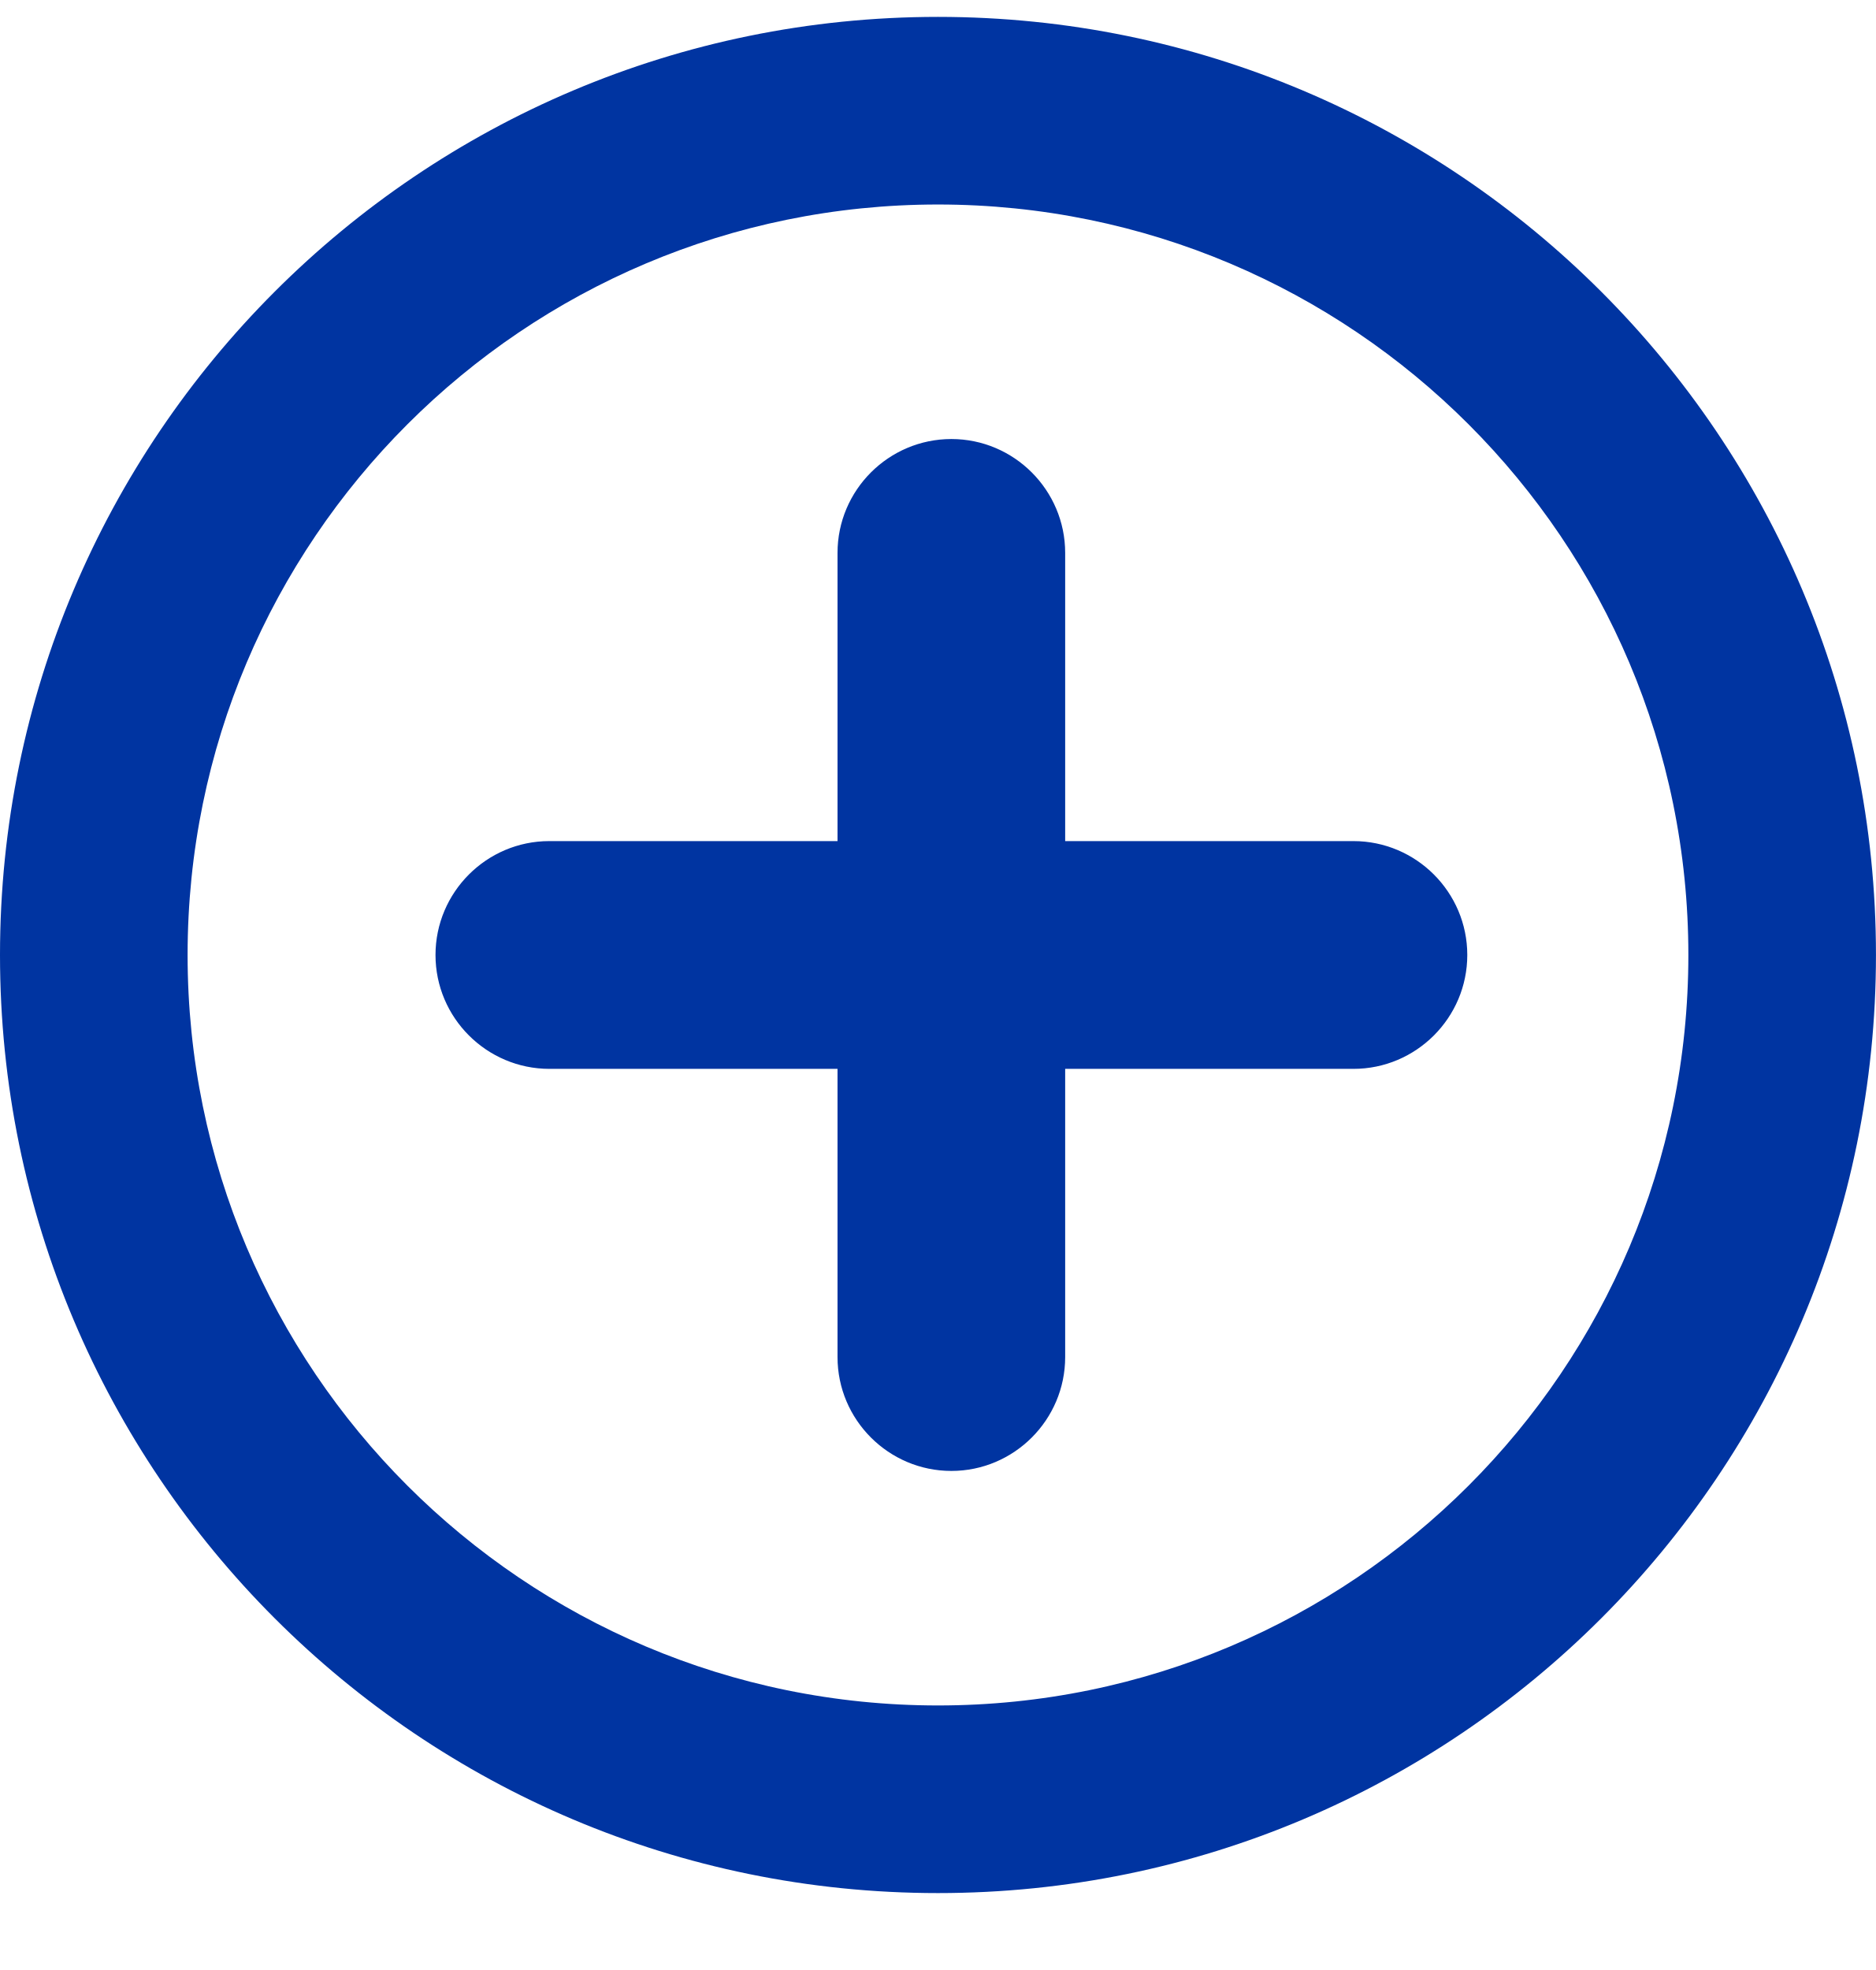
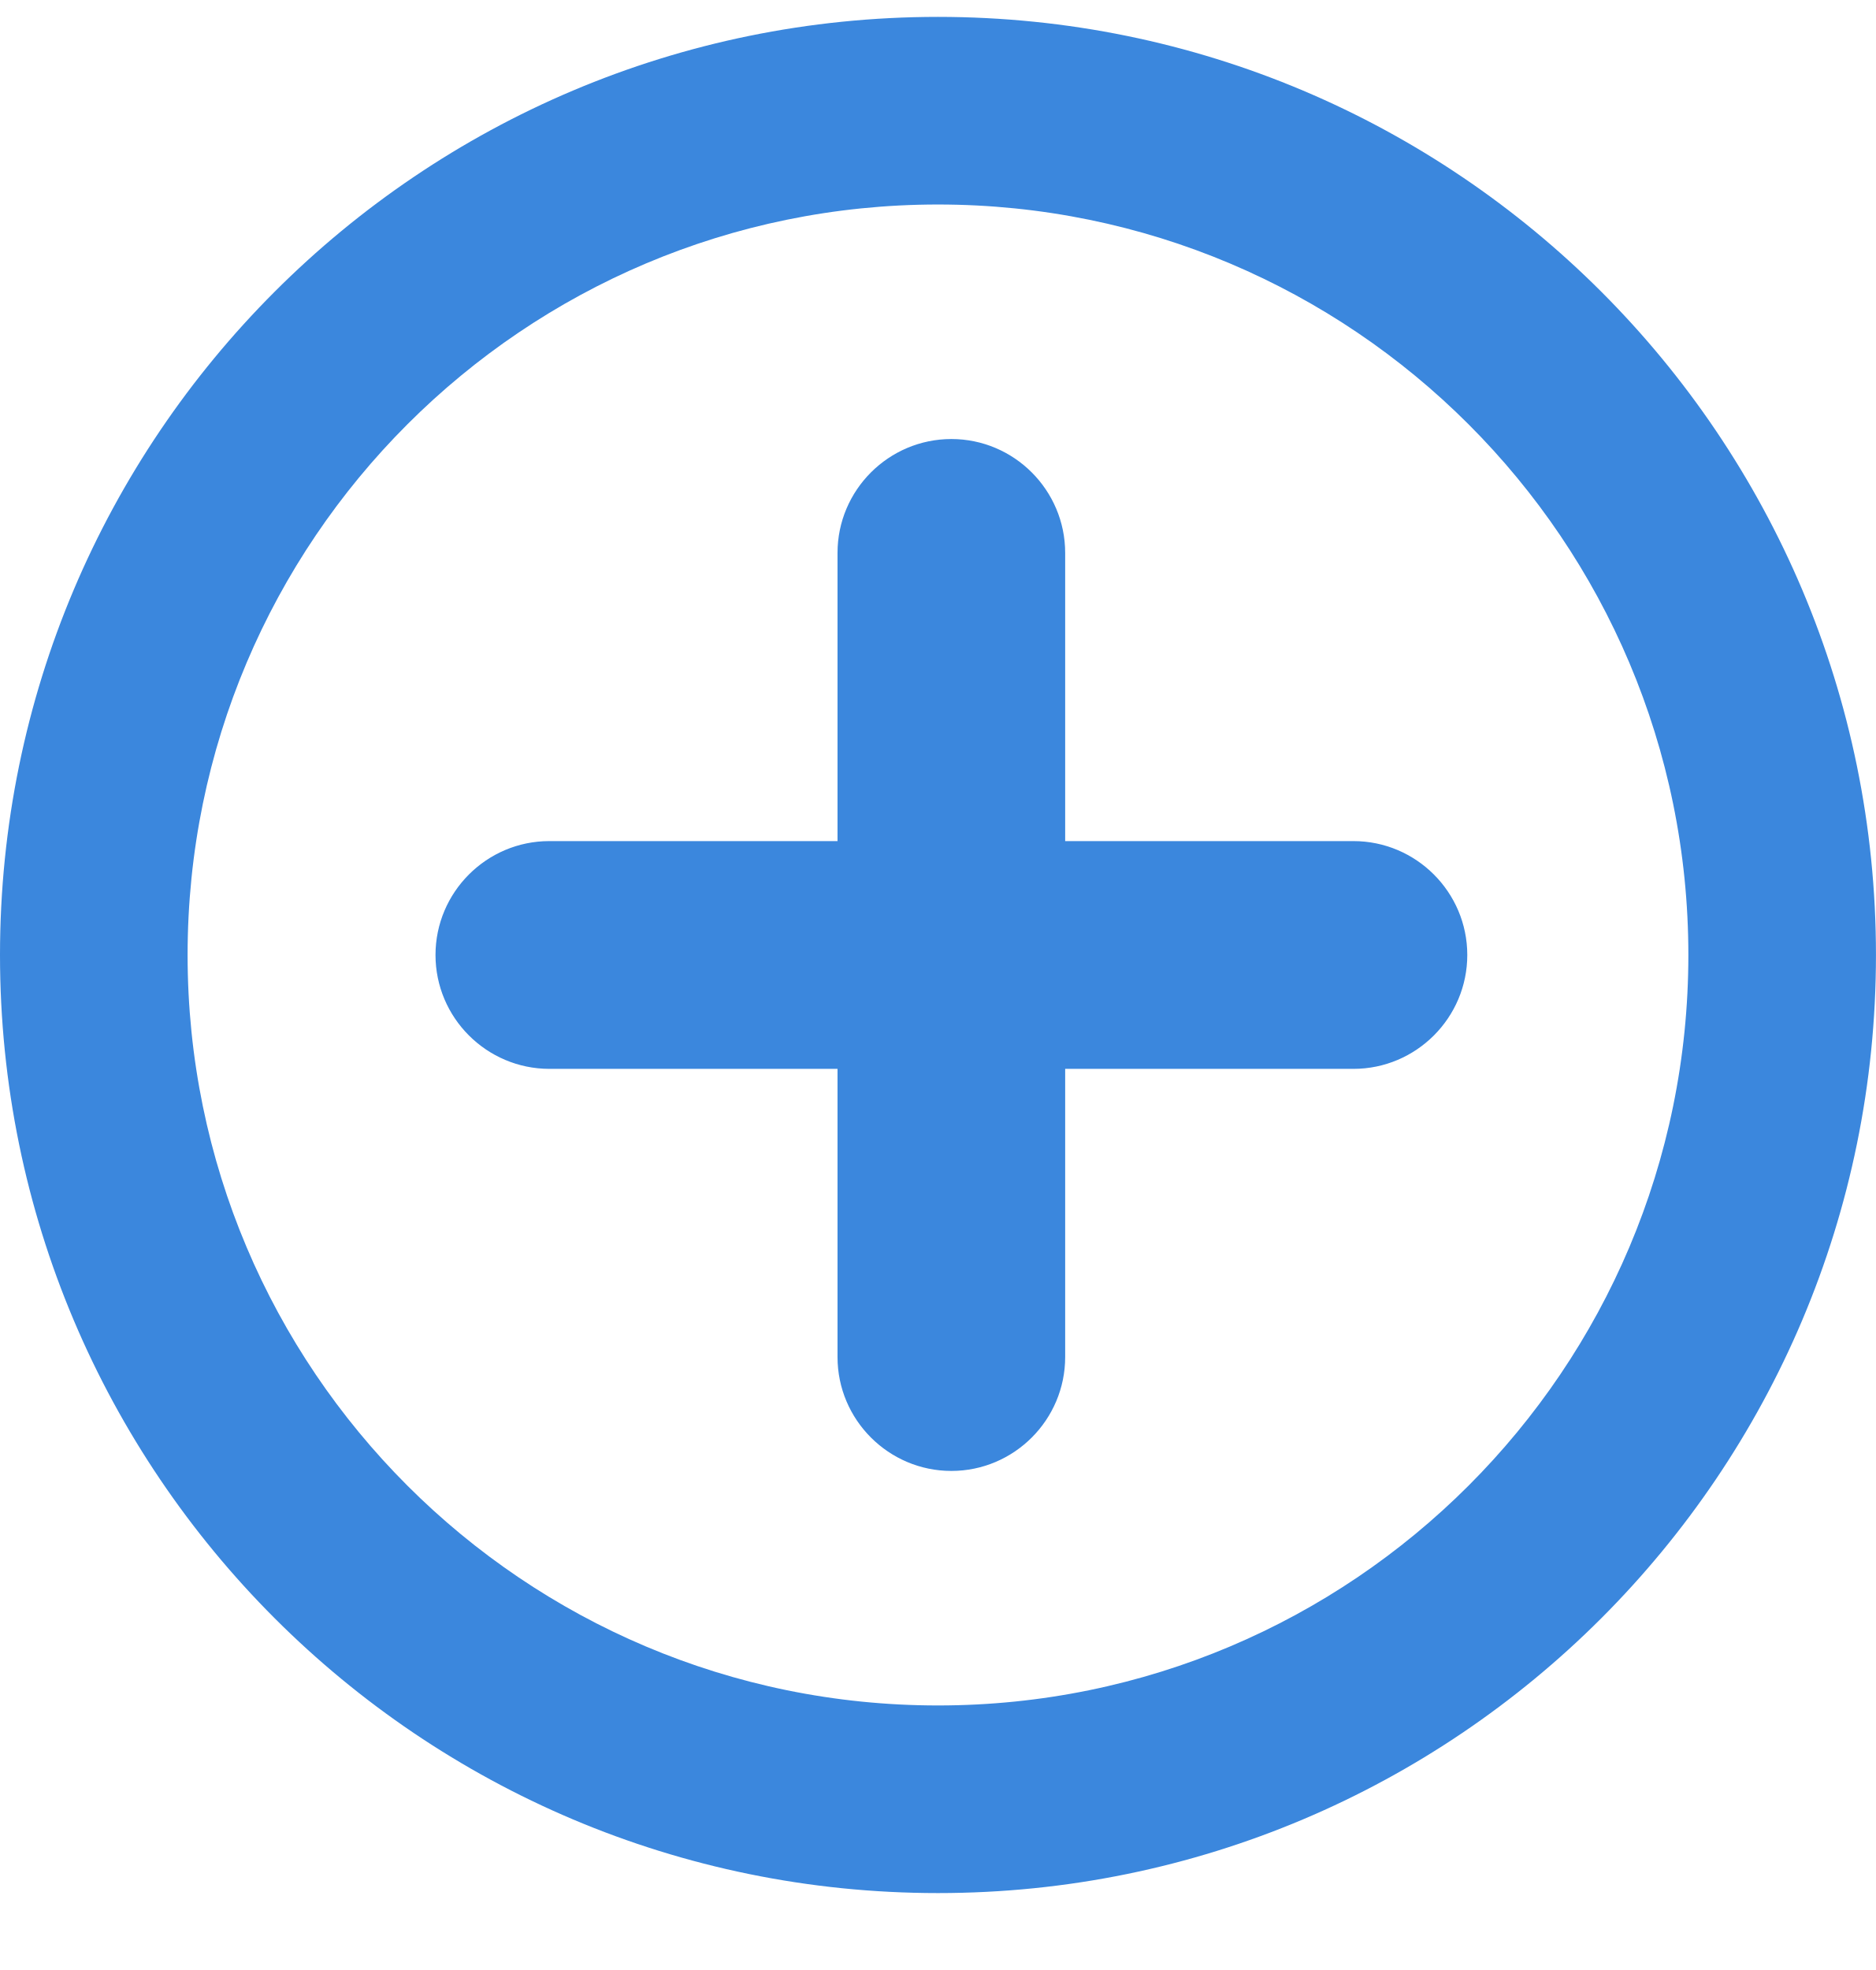
<svg xmlns="http://www.w3.org/2000/svg" width="20" height="21" viewBox="0 0 20 21" fill="none">
-   <path d="M10 0.18C15.523 0.18 20 4.657 20 10.18C20 15.703 15.523 20.18 10 20.18C4.477 20.18 0 15.703 0 10.18C0 4.657 4.477 0.18 10 0.18ZM10 2.18C5.582 2.18 2 5.762 2 10.18C2 14.598 5.582 18.18 10 18.18C14.418 18.18 18 14.598 18 10.18C18 5.762 14.418 2.18 10 2.18ZM10.143 4.68C10.811 4.68 11.356 5.225 11.356 5.894V8.966H14.429C15.098 8.966 15.643 9.511 15.643 10.18C15.643 10.849 15.098 11.394 14.429 11.394H11.356V14.466C11.356 15.135 10.811 15.68 10.143 15.68C9.474 15.68 8.929 15.135 8.929 14.466V11.394H5.856C5.188 11.393 4.643 10.849 4.643 10.18C4.643 9.511 5.188 8.966 5.856 8.966H8.929V5.894C8.929 5.225 9.474 4.68 10.143 4.68Z" fill="#0034A1" />
+   <path d="M10 0.18C15.523 0.18 20 4.657 20 10.18C20 15.703 15.523 20.18 10 20.18C4.477 20.18 0 15.703 0 10.18C0 4.657 4.477 0.18 10 0.18ZM10 2.18C5.582 2.18 2 5.762 2 10.18C2 14.598 5.582 18.18 10 18.18C14.418 18.18 18 14.598 18 10.18C18 5.762 14.418 2.18 10 2.18ZM10.143 4.68C10.811 4.68 11.356 5.225 11.356 5.894V8.966H14.429C15.098 8.966 15.643 9.511 15.643 10.18C15.643 10.849 15.098 11.394 14.429 11.394H11.356V14.466C11.356 15.135 10.811 15.68 10.143 15.68C9.474 15.68 8.929 15.135 8.929 14.466V11.394H5.856C5.188 11.393 4.643 10.849 4.643 10.18C4.643 9.511 5.188 8.966 5.856 8.966H8.929V5.894C8.929 5.225 9.474 4.68 10.143 4.68Z" fill="#3B87DD" />
</svg>
